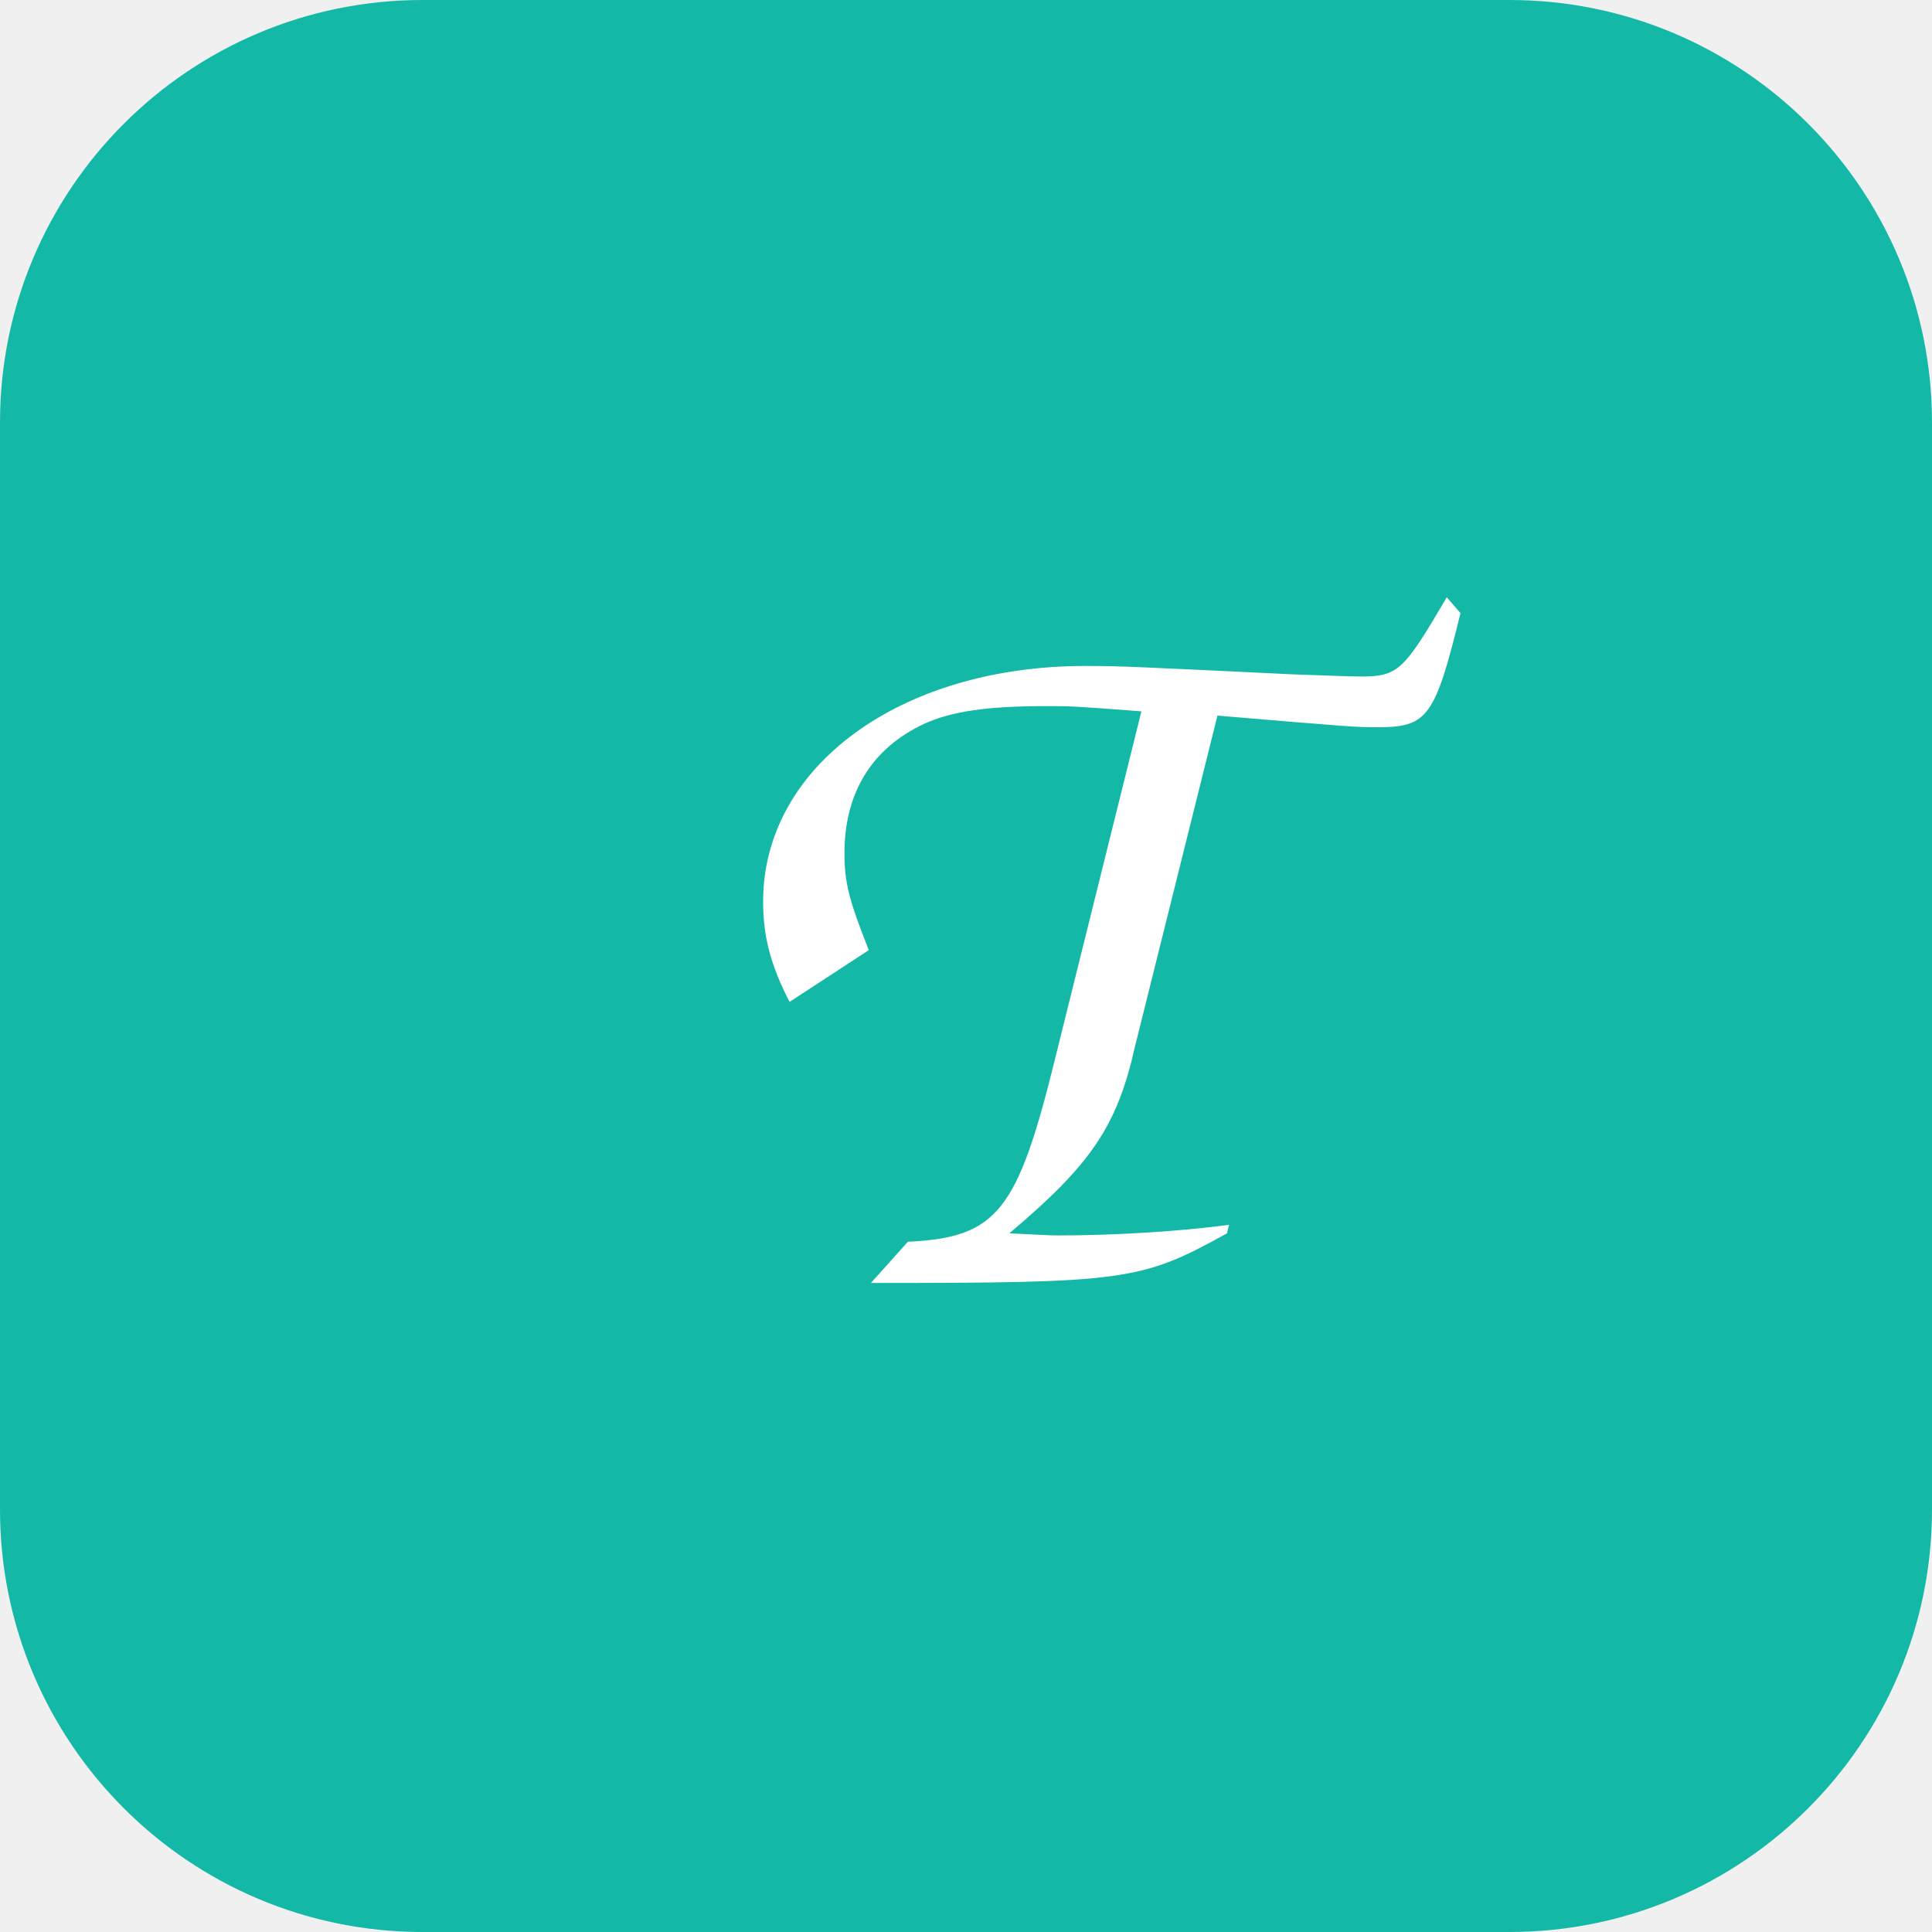
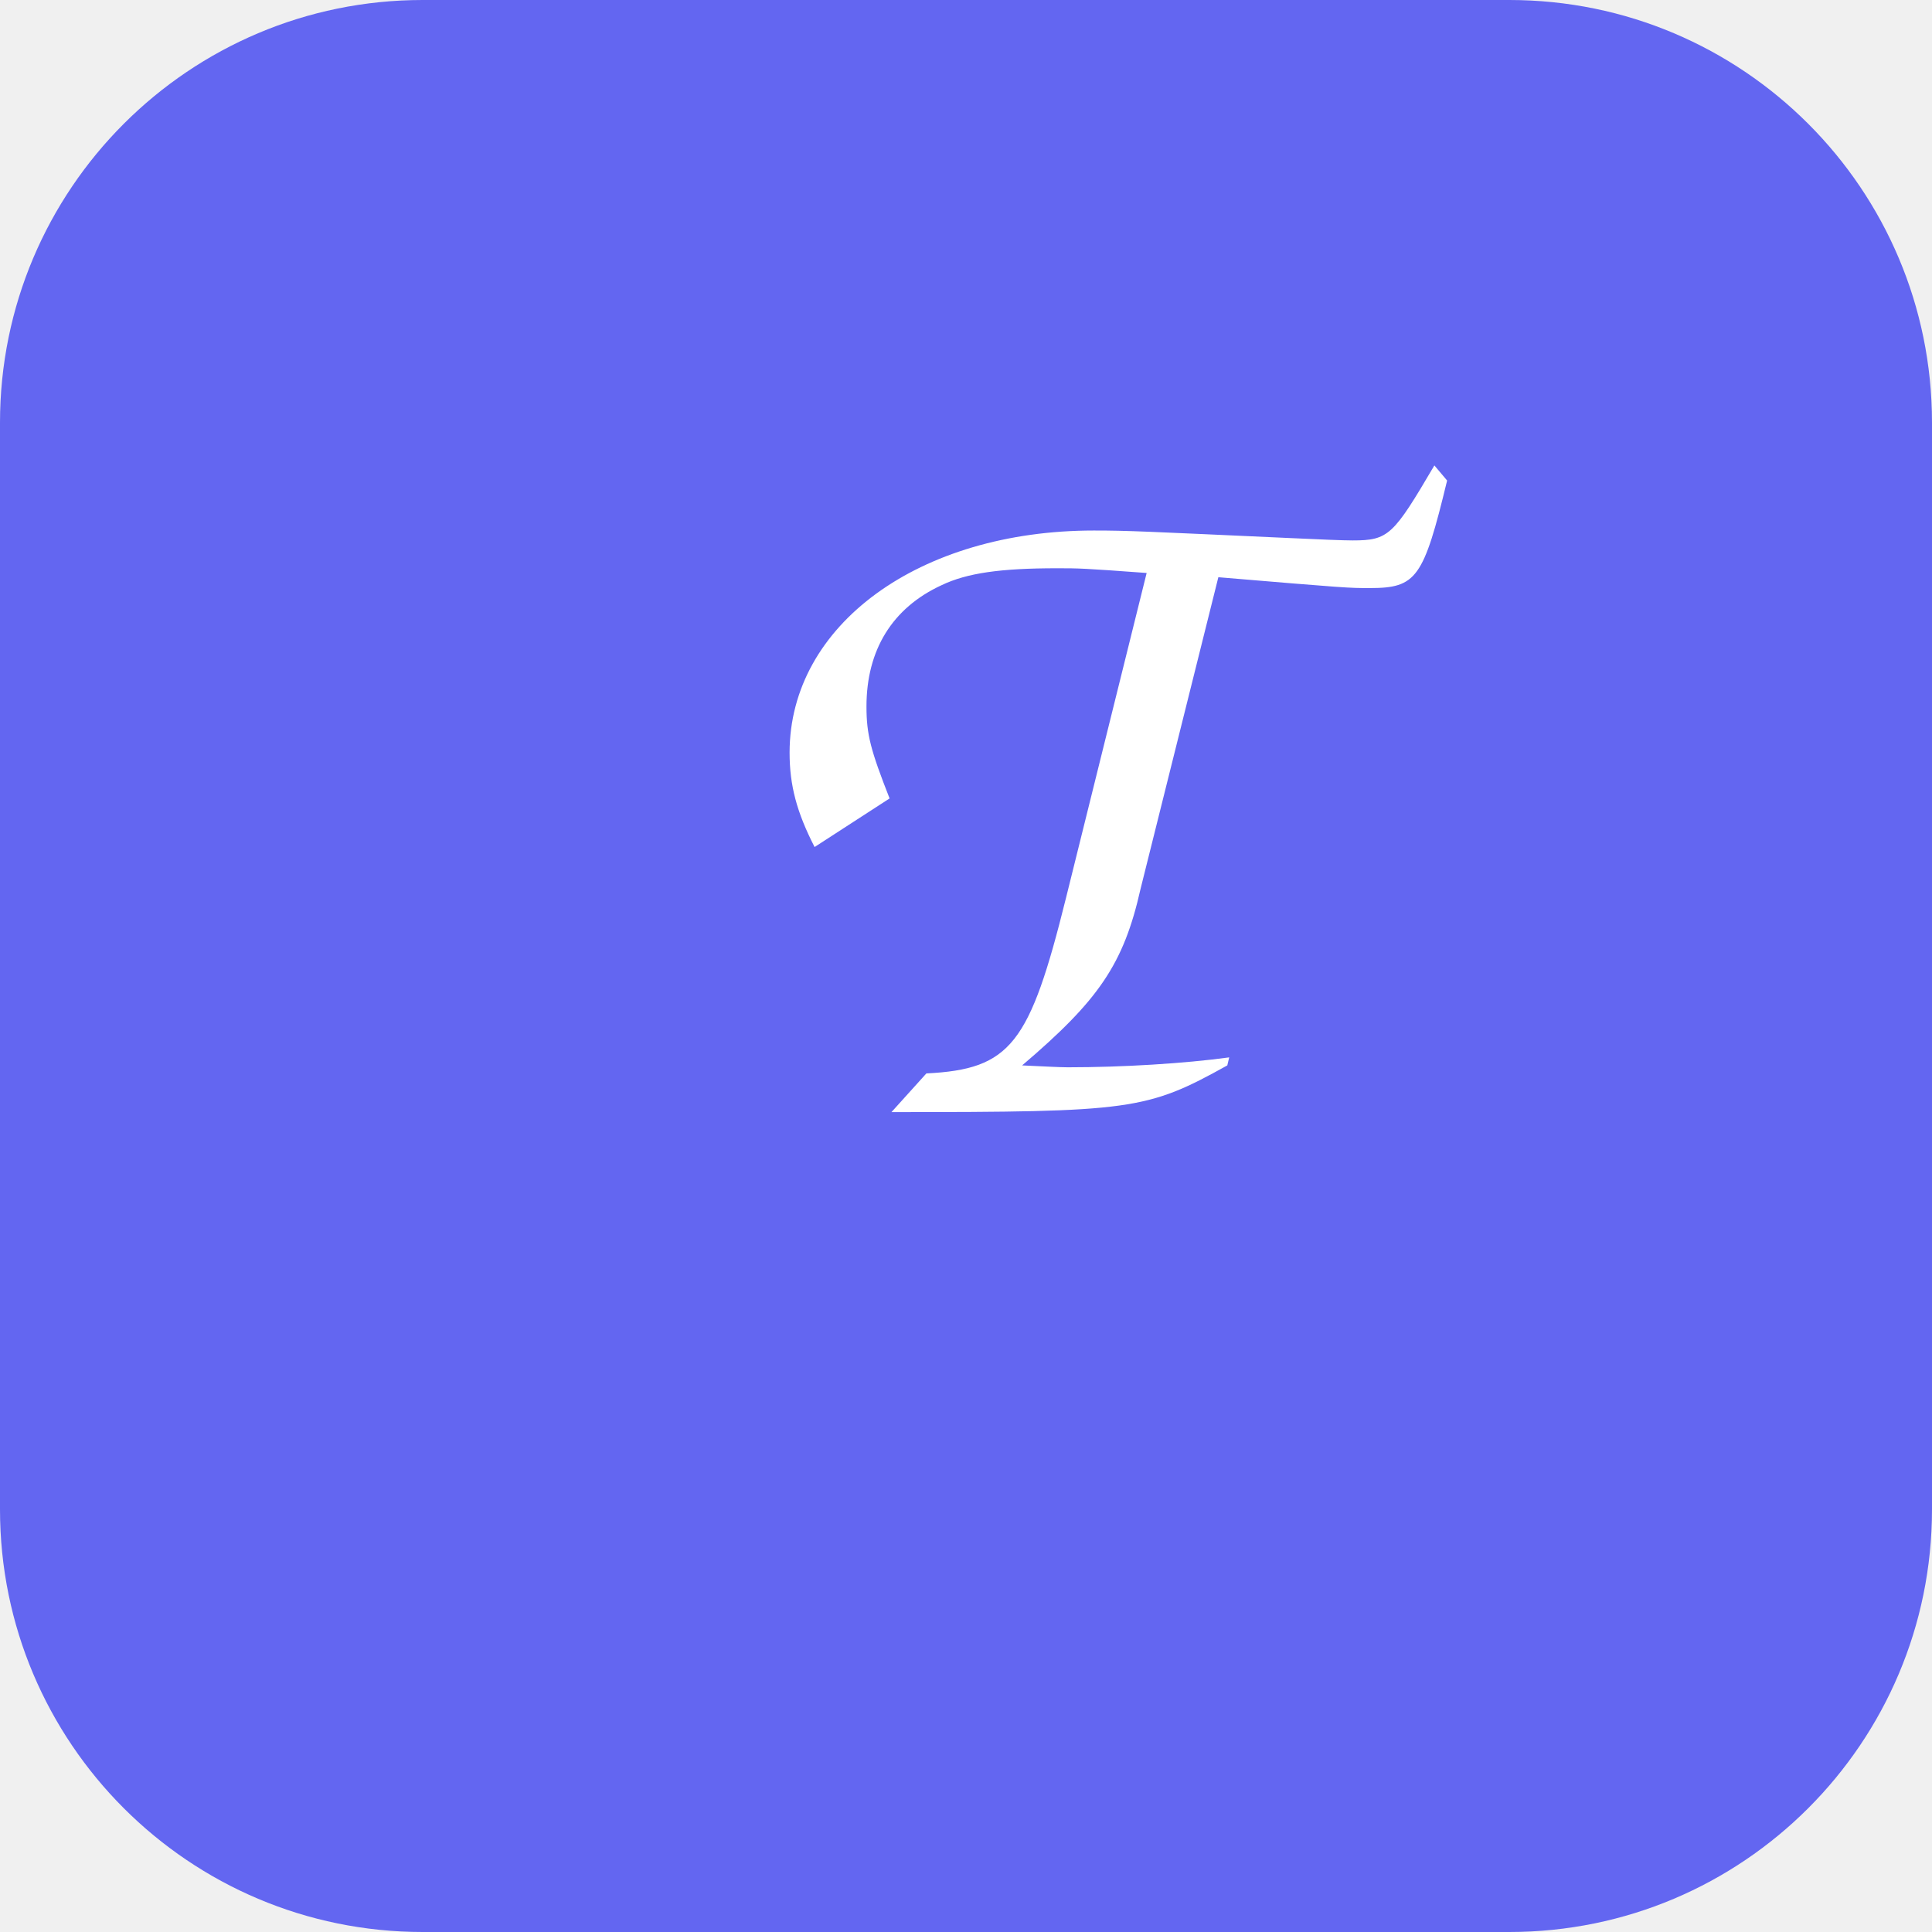
- <svg xmlns="http://www.w3.org/2000/svg" width="512" height="512" viewBox="0 0 512 512" fill="none">
-   <rect width="512" height="512" rx="112" fill="#14b8a6" />
-   <text x="256" y="340" text-anchor="middle" font-family="Pacifico, cursive" font-size="280" fill="#ffffff">T</text>
+ <svg xmlns="http://www.w3.org/2000/svg" viewBox="0 0 64 64" width="64" height="64">
+   <rect x="0" y="0" width="64" height="64" rx="14" ry="14" fill="#6366F1" />
+   <text x="32" y="32" text-anchor="middle" dominant-baseline="central" font-family="Pacifico, cursive" font-size="33" fill="white" dy="-1" dx="0.5">T</text>
</svg>
